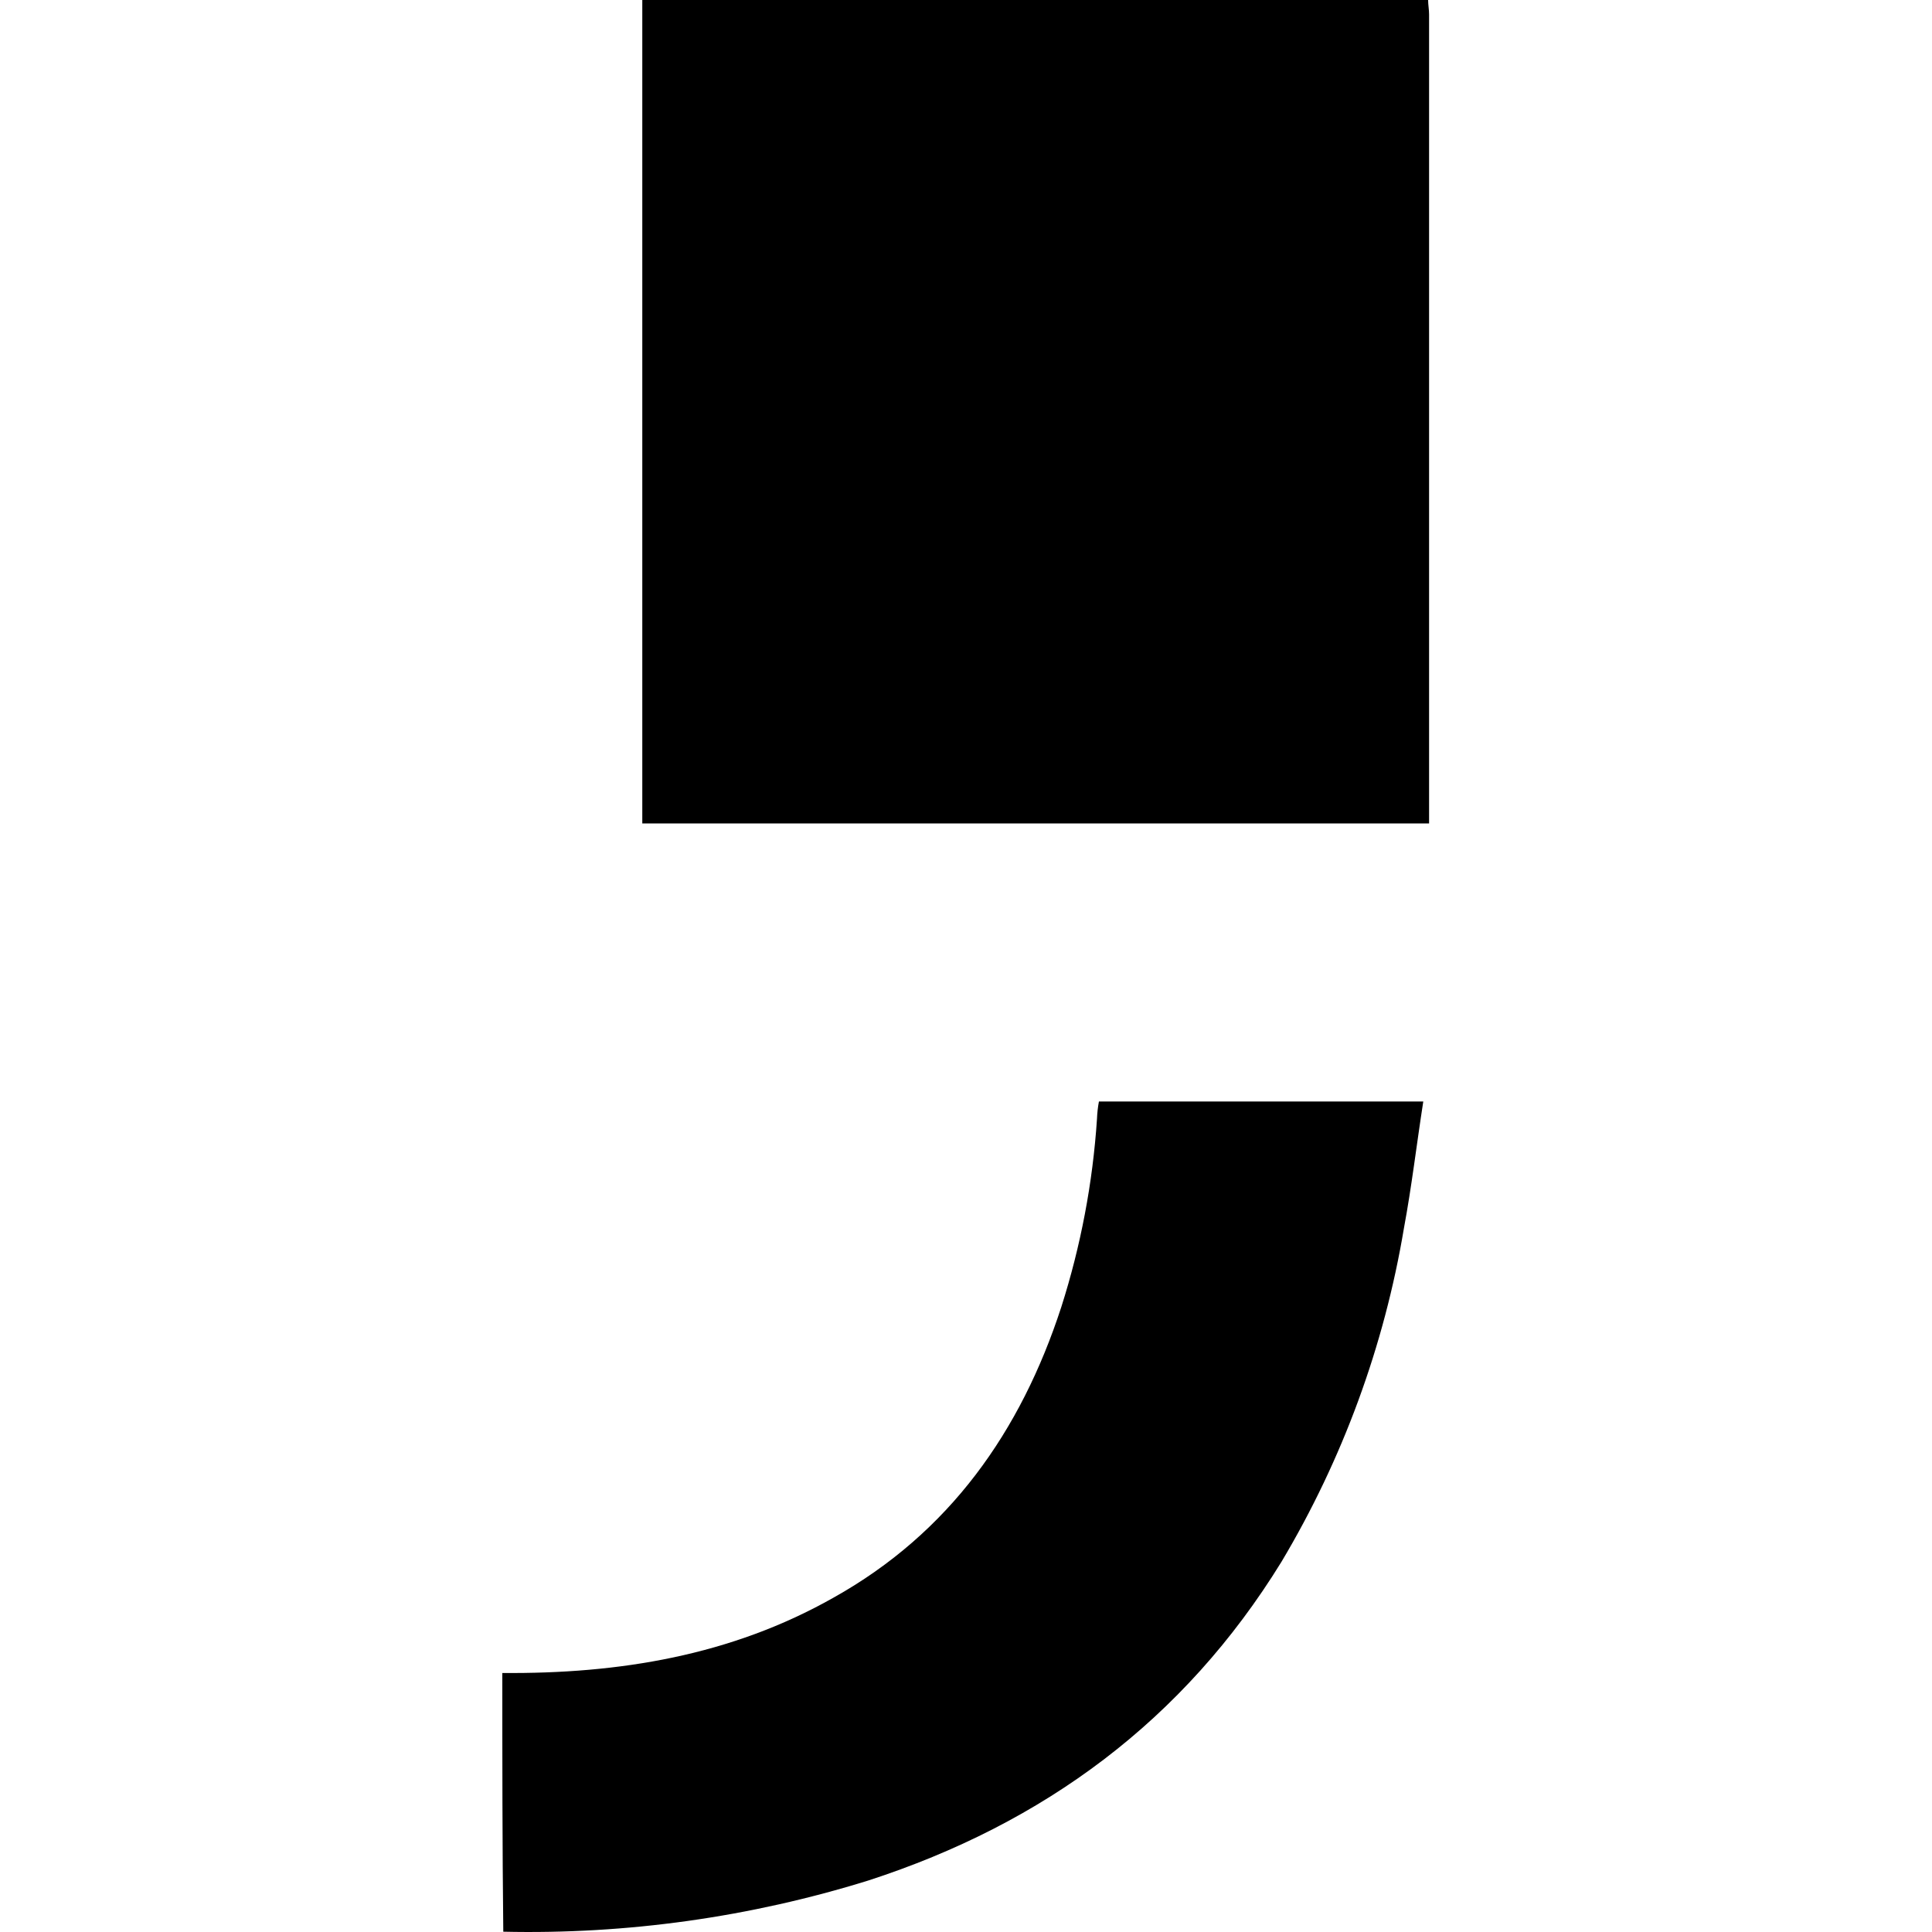
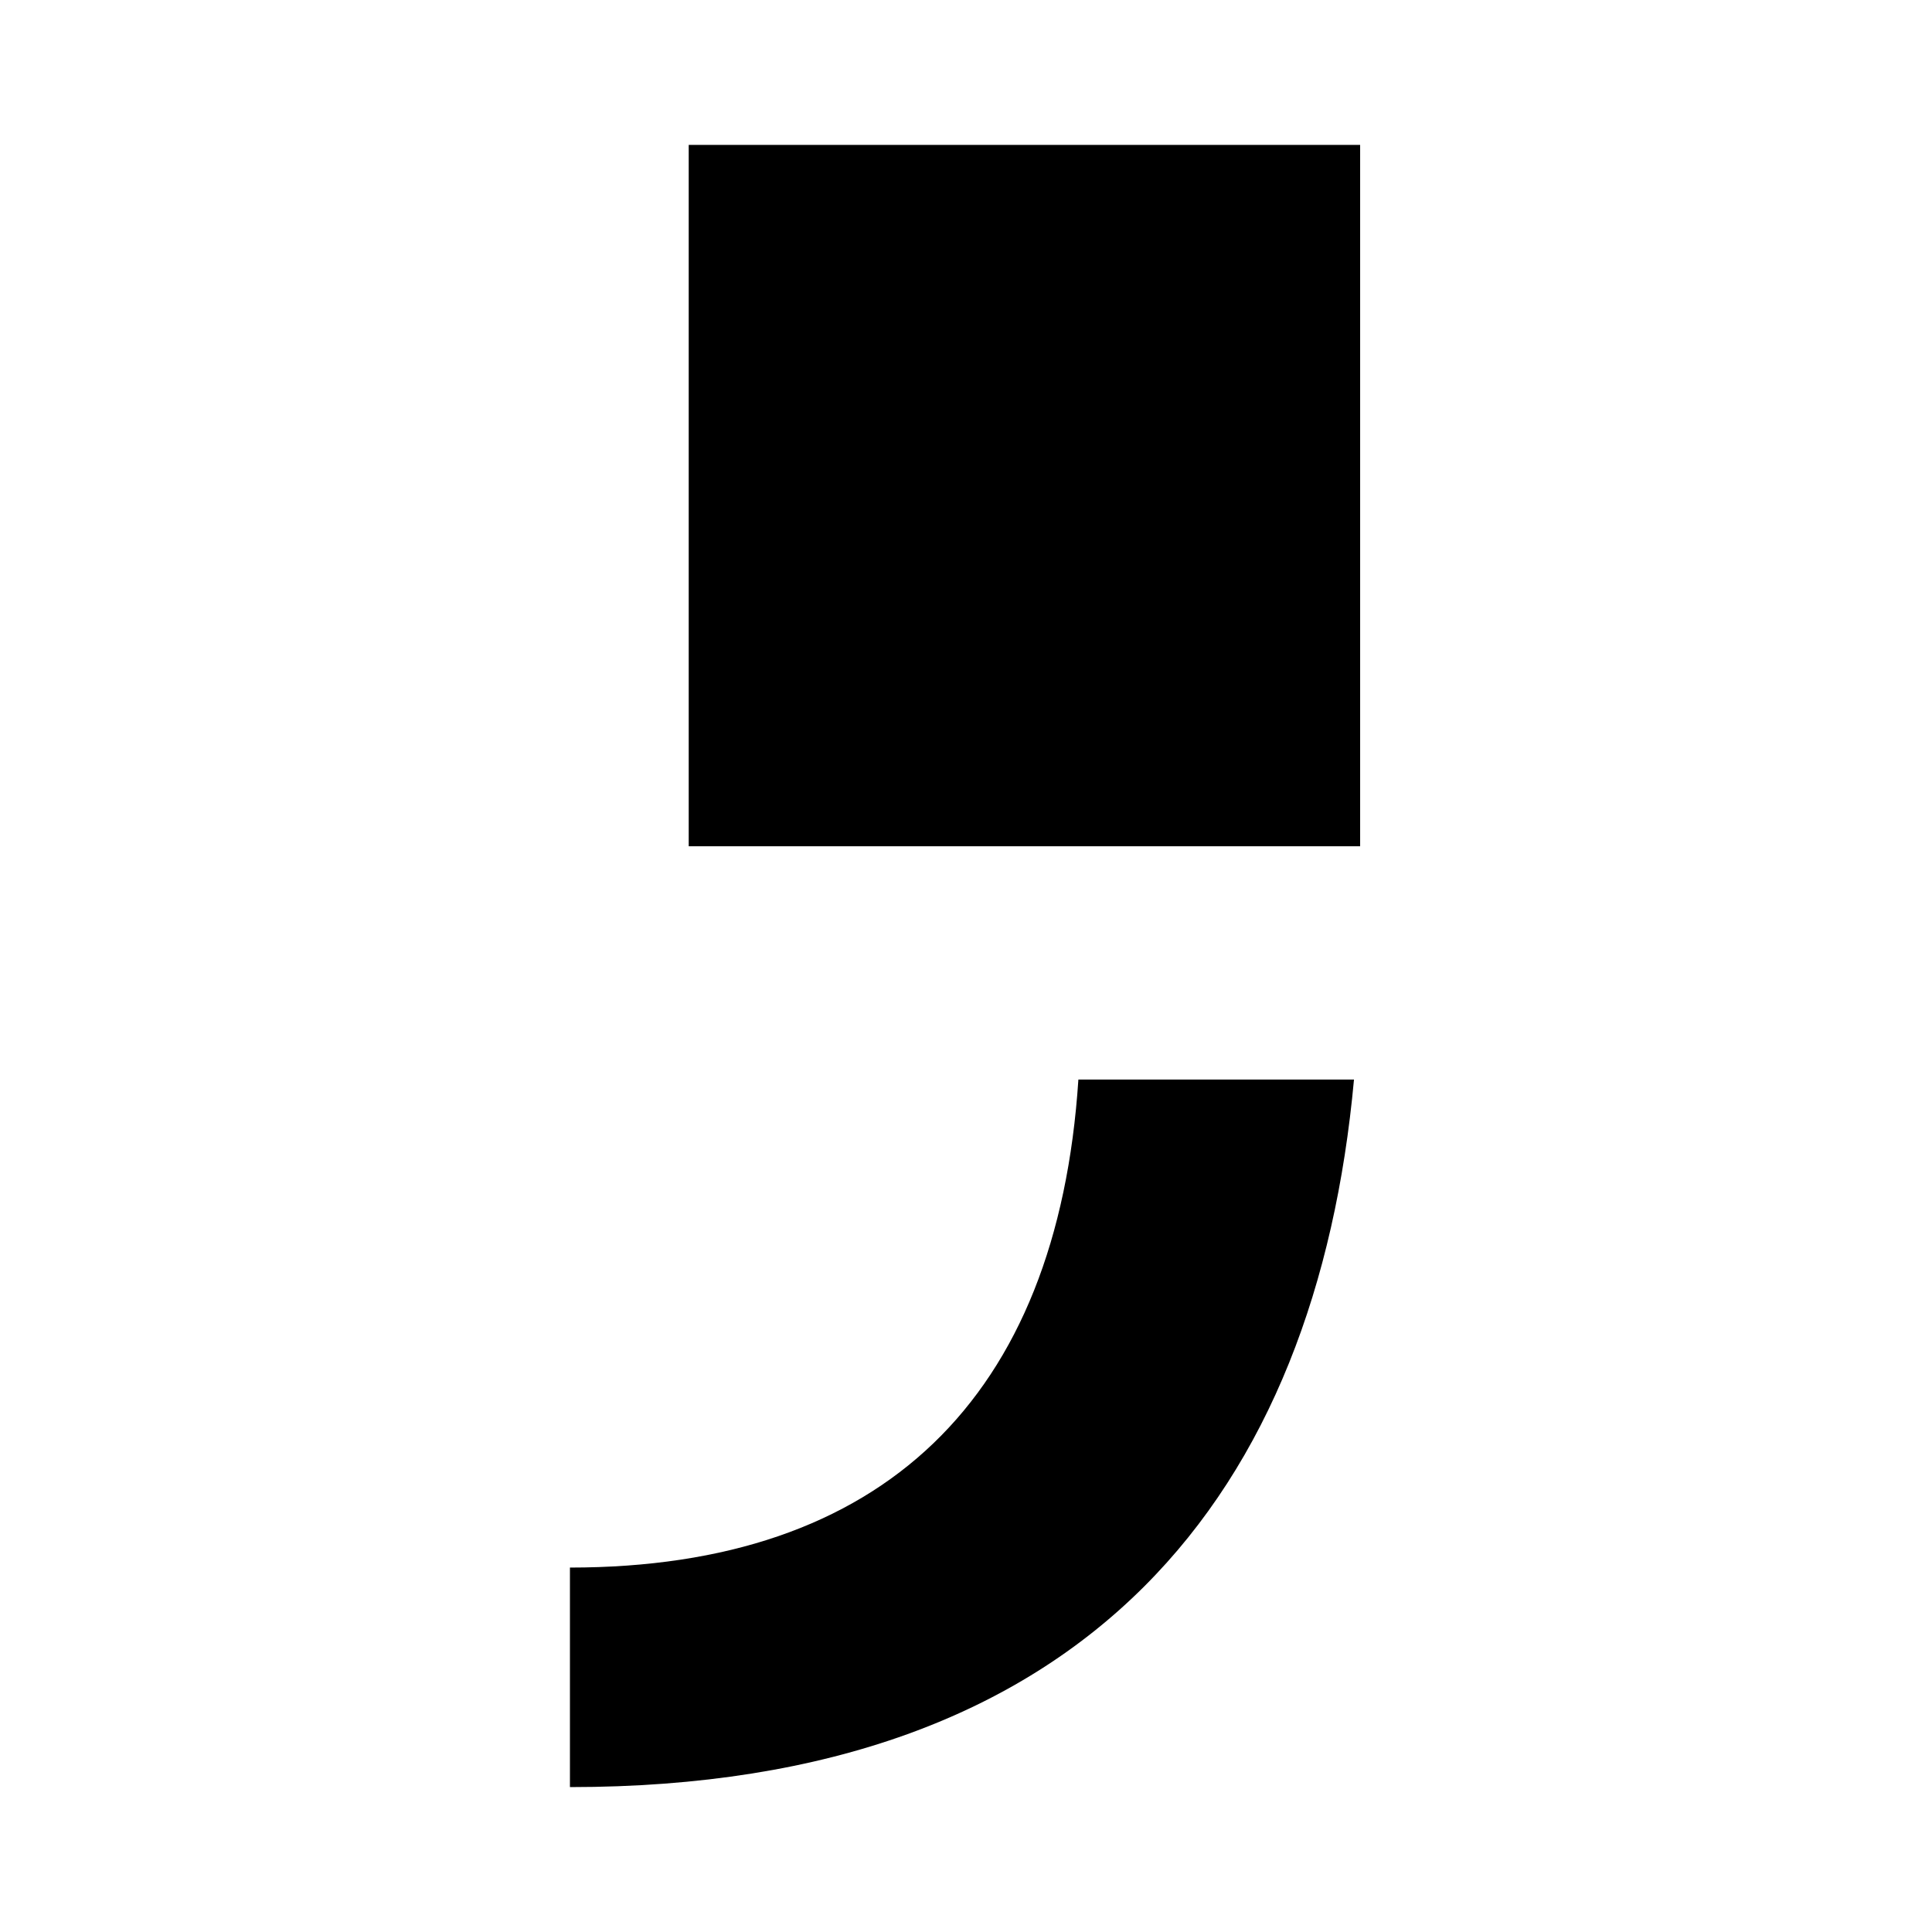
<svg xmlns="http://www.w3.org/2000/svg" width="200" height="200" viewBox="0 0 200 200" fill="none">
-   <path d="M147.838 0C147.838 0.5 147.938 0.999 147.938 1.499V85.245H66.49V0H147.838Z" fill="black" />
-   <path d="M52 173.187C64.092 173.287 75.685 171.388 86.278 165.392C98.27 158.696 105.665 148.203 109.862 135.312C111.88 128.99 113.122 122.446 113.56 115.824C113.583 115.221 113.649 114.619 113.76 114.025H147.338C146.638 118.522 146.139 122.82 145.339 127.117C143.298 139.332 138.993 151.059 132.647 161.694C122.554 178.084 108.064 188.777 89.875 194.673C77.653 198.47 64.895 200.259 52.1 199.969C52 190.975 52 182.081 52 173.187Z" fill="black" />
+   <path d="M140.801 15H71.296V87.605H140.801V15Z" fill="black" />
+   <path d="M111.634 111.756C109.469 144.811 91.318 162.274 59 162.274V185C113.06 185 136.278 154.158 140.164 111.756H111.634Z" fill="black" />
</svg>
